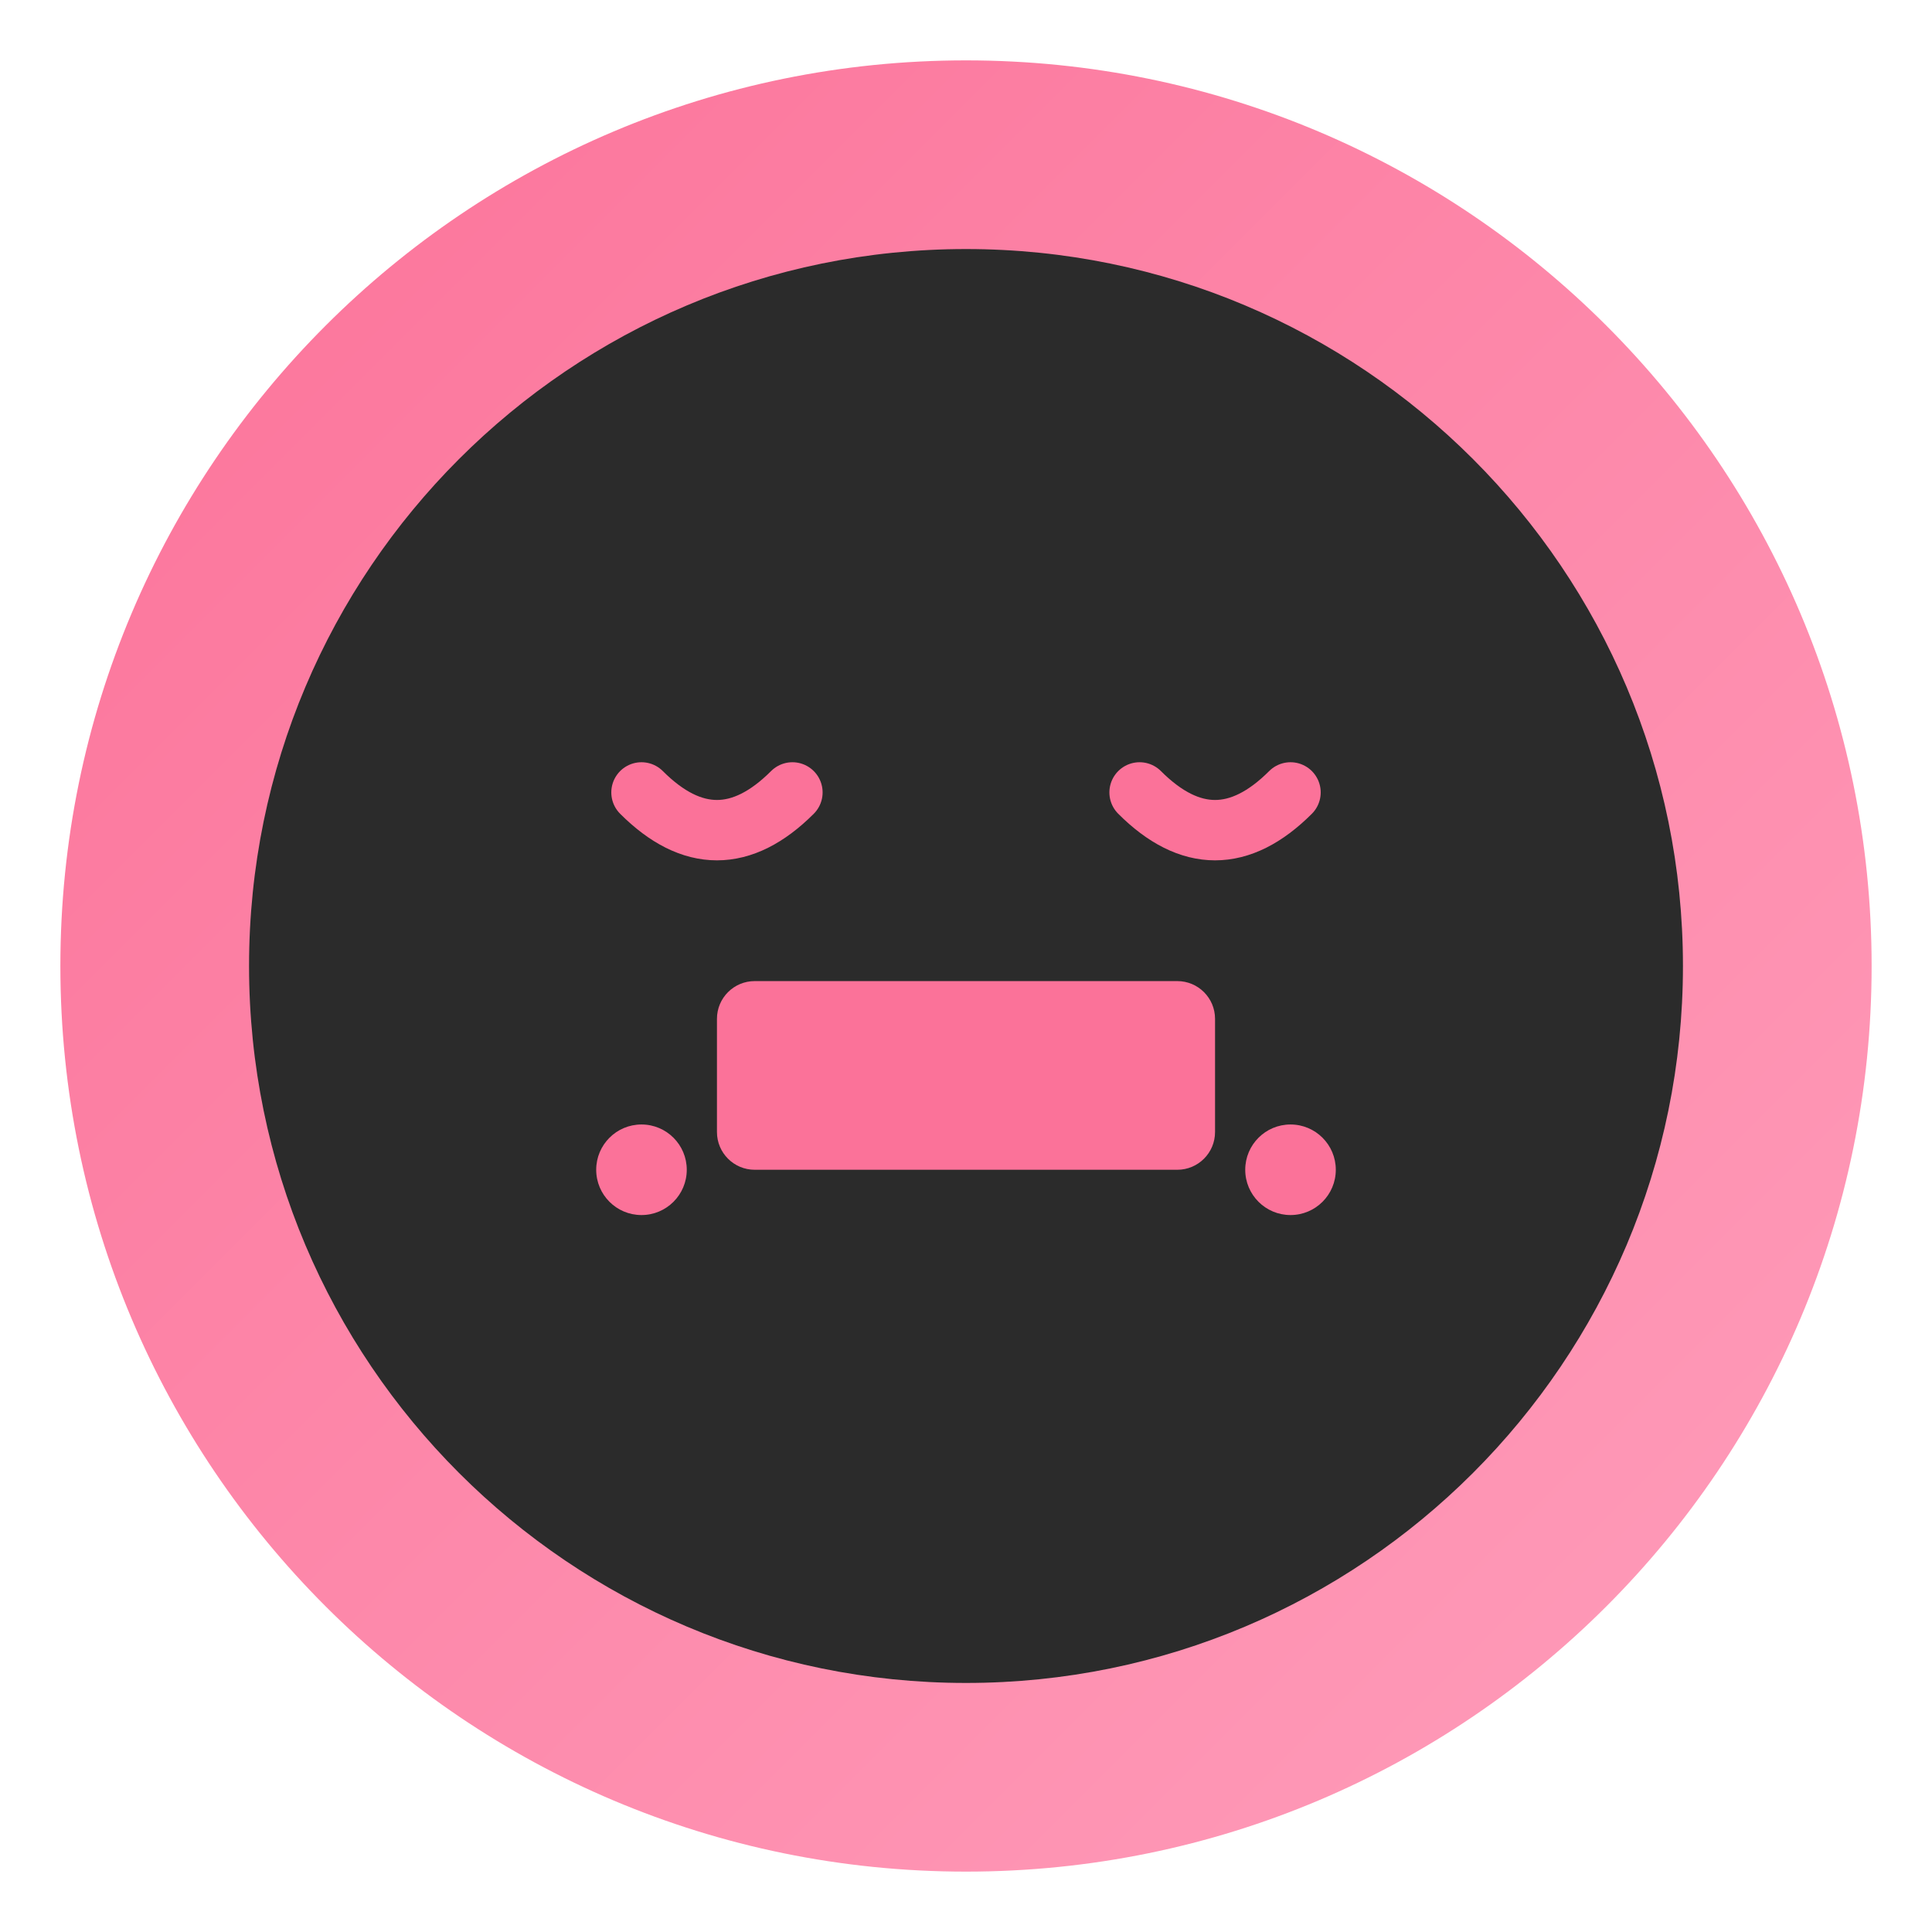
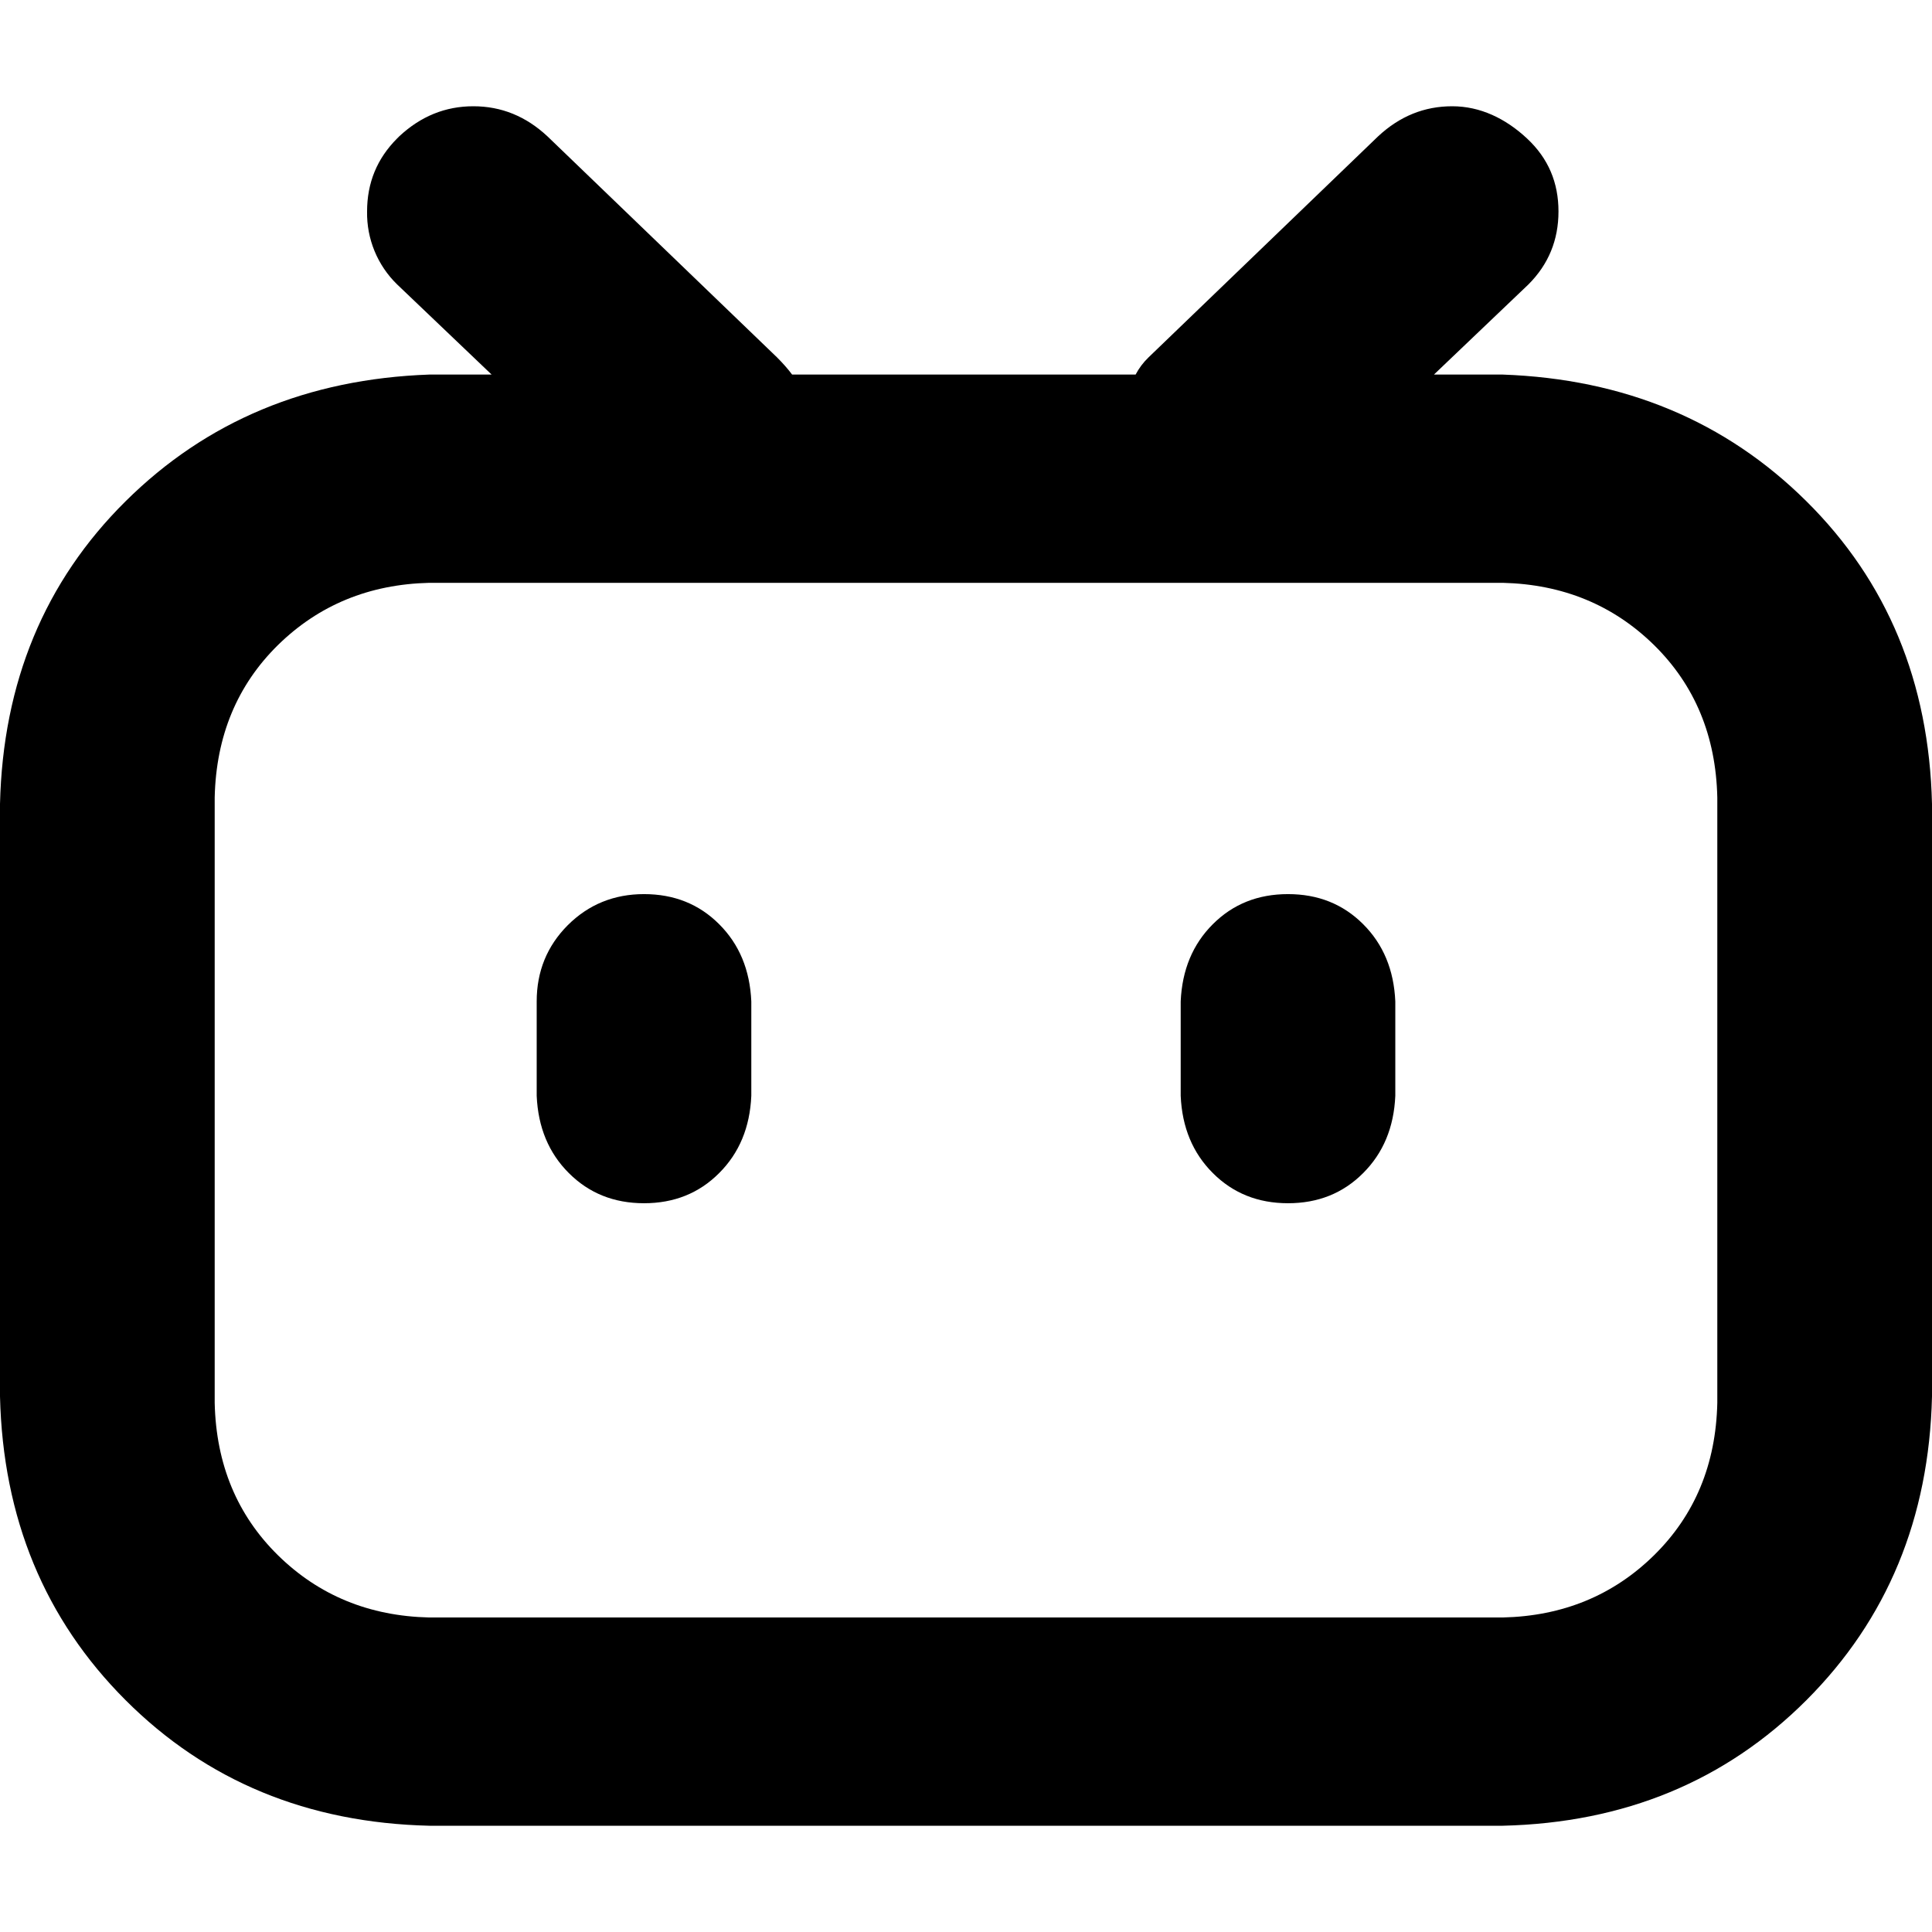
- <svg xmlns="http://www.w3.org/2000/svg" viewBox="0 0 256 256">
-   <defs>
-     <linearGradient id="bilibiliGrad" x1="0%" y1="0%" x2="100%" y2="100%">
-       <stop offset="0%" style="stop-color:#fb7299;stop-opacity:1" />
-       <stop offset="100%" style="stop-color:#ff9ebb;stop-opacity:1" />
-     </linearGradient>
-   </defs>
-   <circle cx="128" cy="128" r="120" fill="url(#bilibiliGrad)" />
-   <circle cx="128" cy="128" r="95" fill="#2b2b2b" />
-   <g fill="#fb7299">
-     <path d="M85 105 Q95 115 105 105" stroke="#fb7299" stroke-width="8" fill="none" stroke-linecap="round" />
-     <path d="M151 105 Q161 115 171 105" stroke="#fb7299" stroke-width="8" fill="none" stroke-linecap="round" />
-     <rect x="95" y="130" width="66" height="25" rx="5" fill="#fb7299" />
-     <circle cx="85" cy="155" r="6" fill="#fb7299" />
-     <circle cx="171" cy="155" r="6" fill="#fb7299" />
-   </g>
+ <svg xmlns="http://www.w3.org/2000/svg" role="img" viewBox="0 0 24 24">
+   <path d="M17.813 4.653h.854c1.51.054 2.769.578 3.773 1.574 1.004.995 1.524 2.249 1.56 3.76v7.36c-.036 1.51-.556 2.769-1.56 3.773s-2.262 1.524-3.773 1.56H5.333c-1.51-.036-2.769-.556-3.773-1.56S.036 18.858 0 17.347v-7.36c.036-1.511.556-2.765 1.56-3.76 1.004-.996 2.262-1.52 3.773-1.574h.774l-1.174-1.12a1.234 1.234 0 0 1-.373-.906c0-.356.124-.658.373-.907l.027-.027c.267-.249.573-.373.92-.373.347 0 .653.124.92.373L9.653 4.44c.071.071.134.142.187.213h4.267a.836.836 0 0 1 .16-.213l2.853-2.747c.267-.249.573-.373.92-.373.347 0 .662.151.929.4.267.249.391.551.391.907 0 .355-.124.657-.373.906zM5.333 7.24c-.746.018-1.373.276-1.88.773-.506.498-.769 1.13-.786 1.894v7.52c.017.764.28 1.395.786 1.893.507.498 1.134.756 1.88.773h13.334c.746-.017 1.373-.275 1.88-.773.506-.498.769-1.129.786-1.893v-7.52c-.017-.765-.28-1.396-.786-1.894-.507-.497-1.134-.755-1.88-.773zM8 11.107c.373 0 .684.124.933.373.25.249.383.569.4.96v1.173c-.017.391-.15.711-.4.96-.249.25-.56.374-.933.374s-.684-.125-.933-.374c-.25-.249-.383-.569-.4-.96V12.44c0-.373.129-.689.386-.947.258-.257.574-.386.947-.386zm8 0c.373 0 .684.124.933.373.25.249.383.569.4.96v1.173c-.017.391-.15.711-.4.96-.249.25-.56.374-.933.374s-.684-.125-.933-.374c-.25-.249-.383-.569-.4-.96V12.44c.017-.391.15-.711.4-.96.249-.249.56-.373.933-.373Z" />
</svg>
